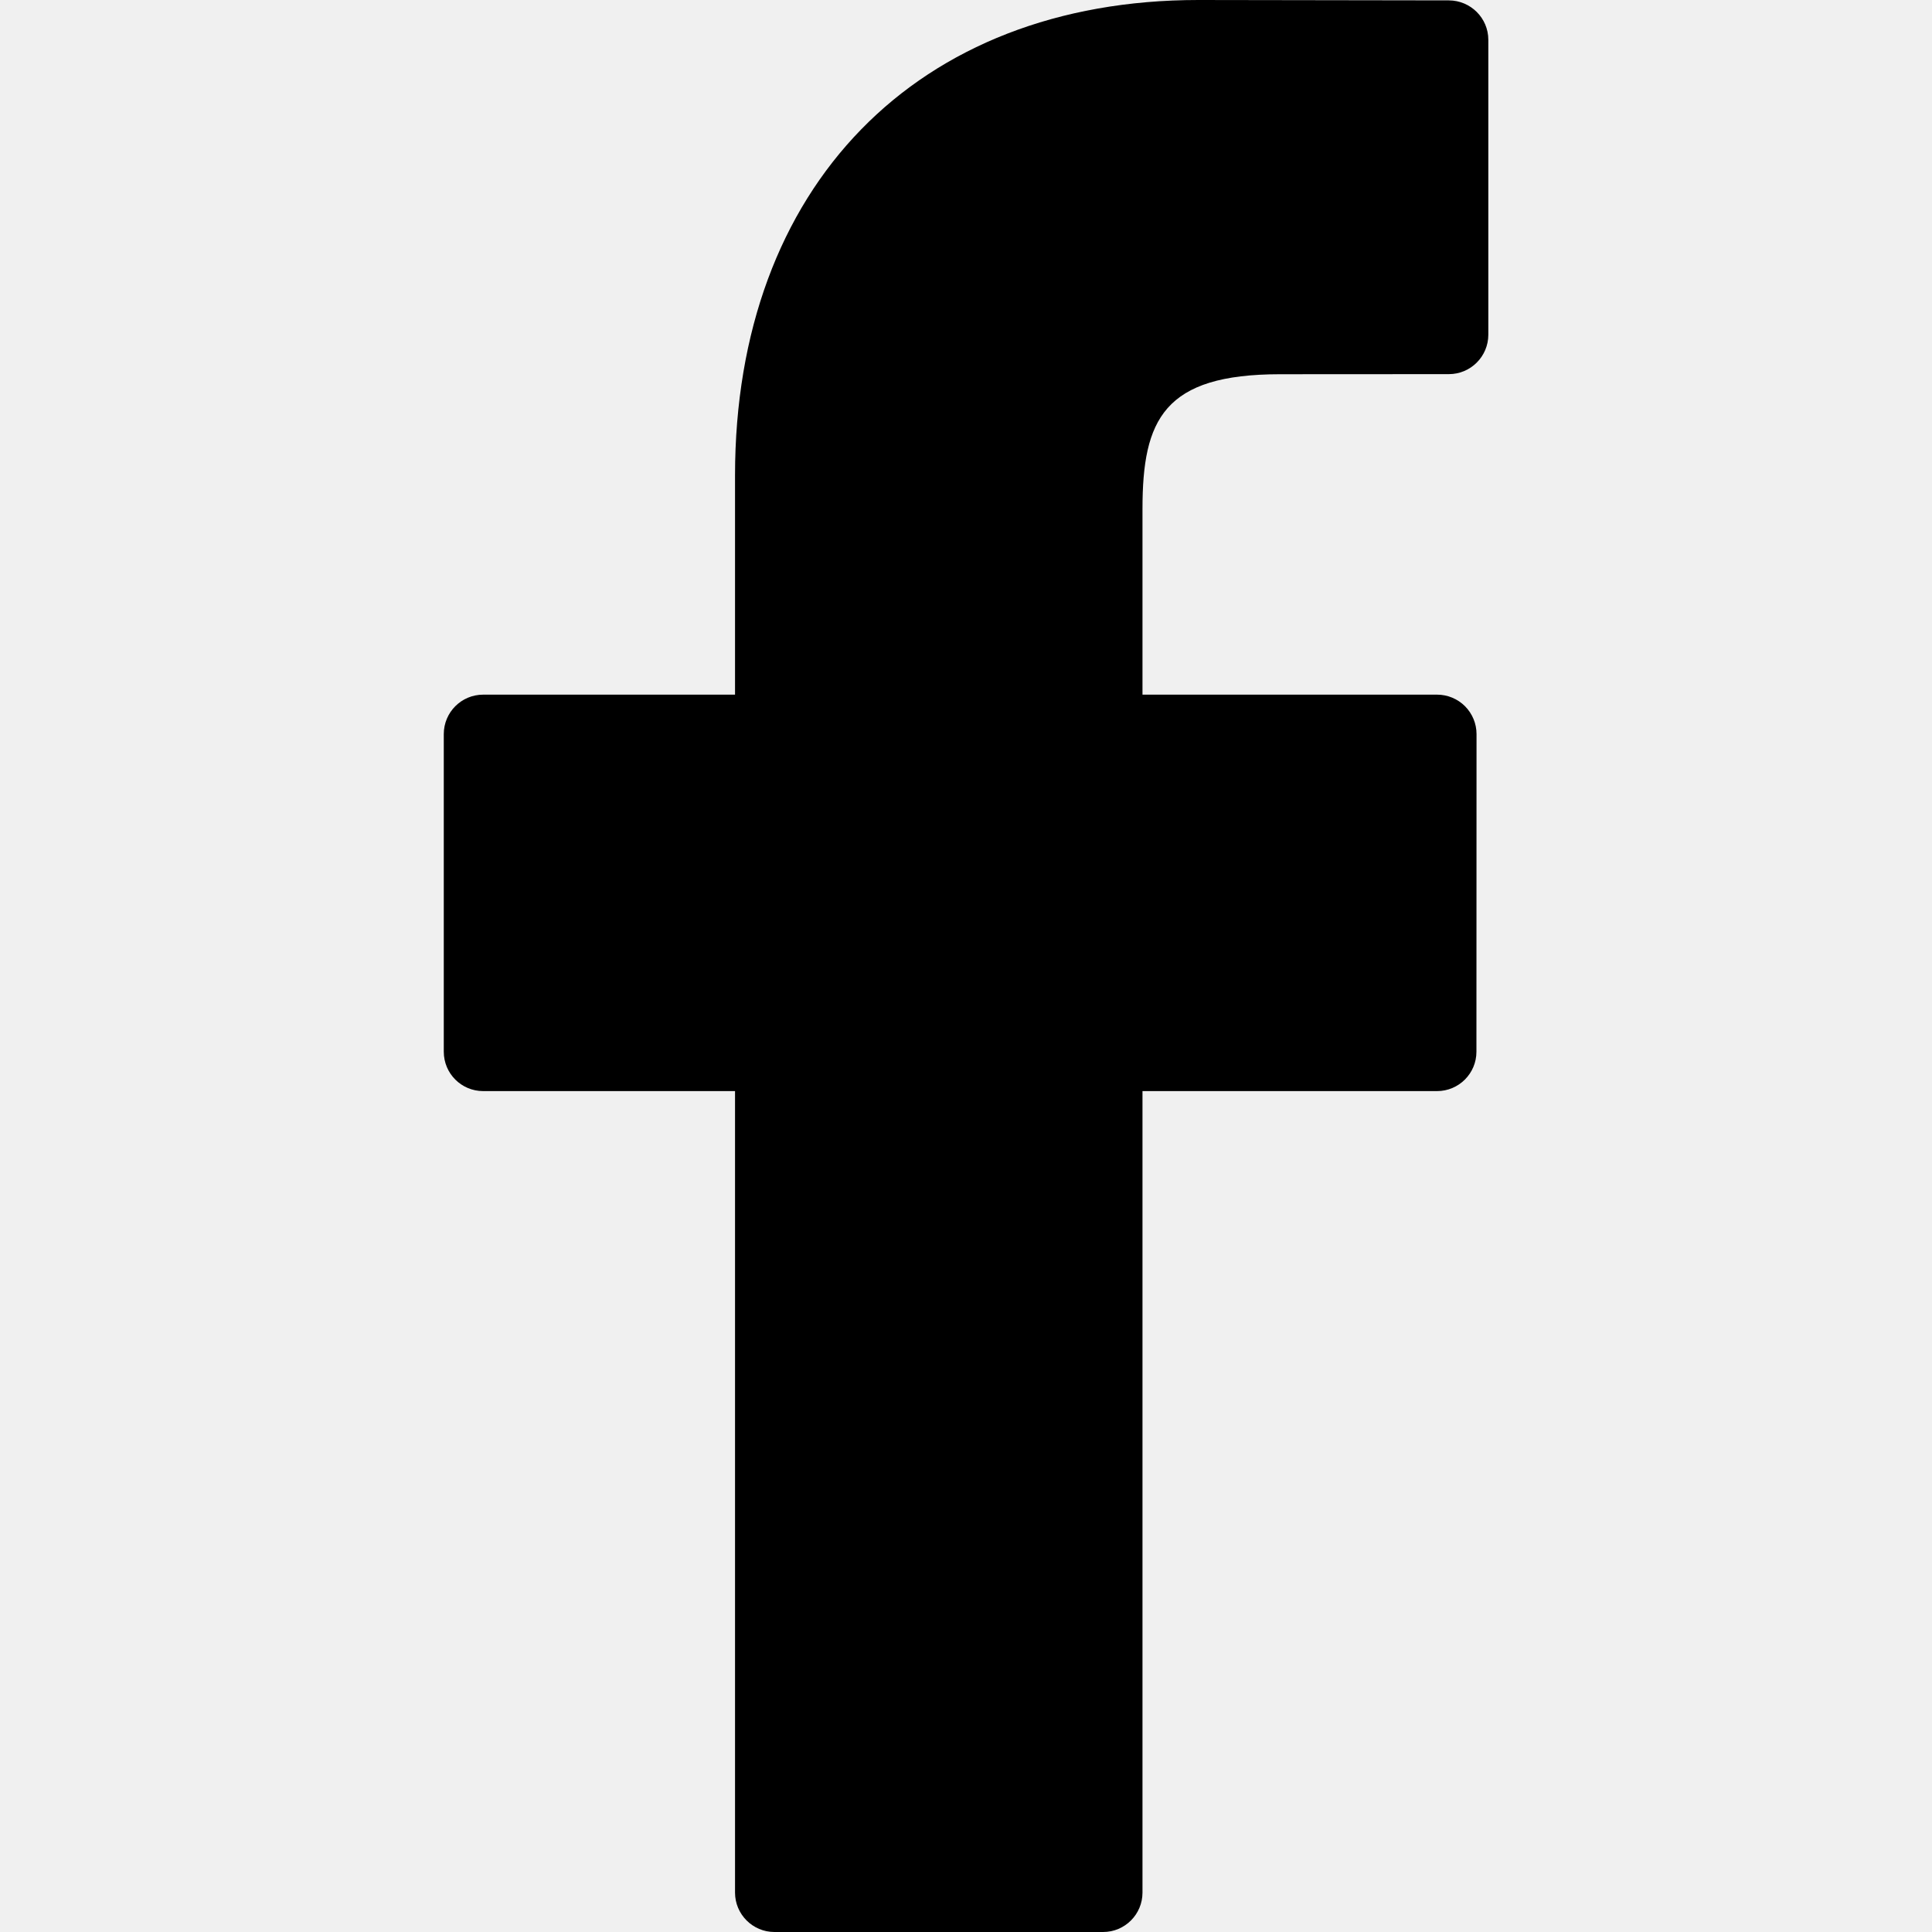
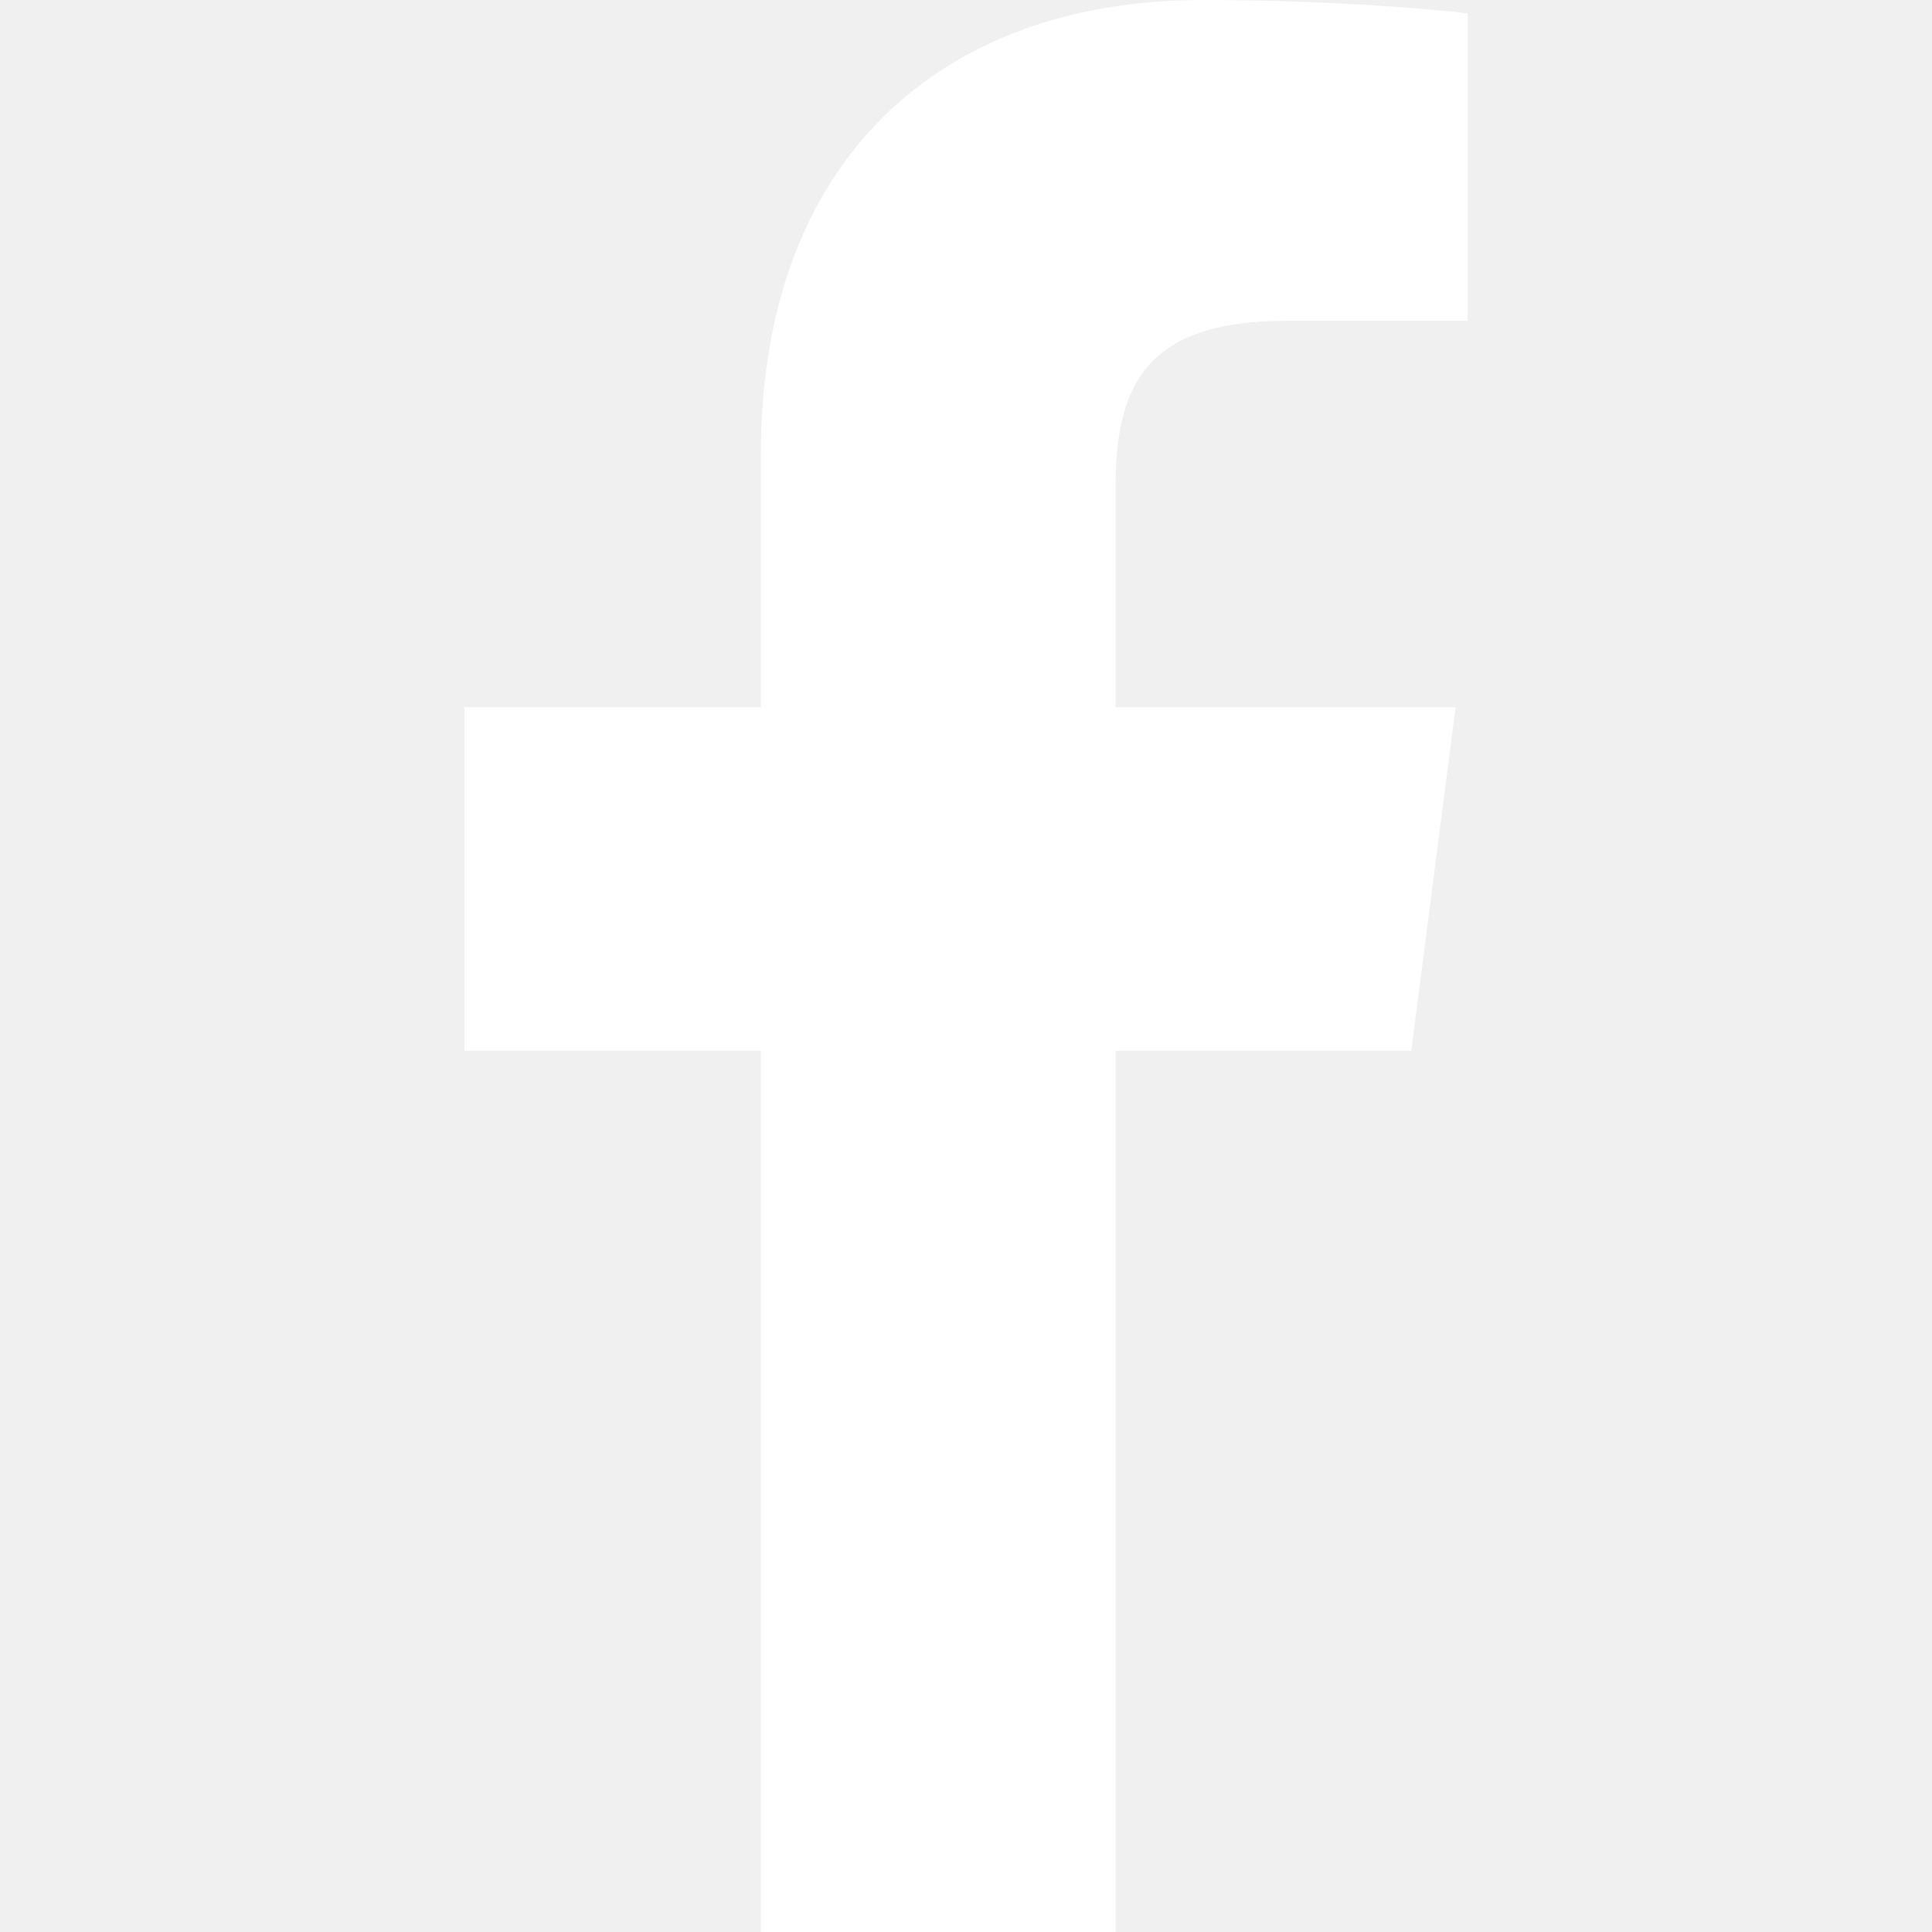
- <svg xmlns="http://www.w3.org/2000/svg" width="20" height="20" viewBox="0 0 20 20" fill="none">
-   <g clip-path="url(#clip0)">
-     <path d="M14.999 0.004L12.406 0C9.492 0 7.609 1.932 7.609 4.922V7.191H5.002C4.776 7.191 4.594 7.374 4.594 7.599V10.887C4.594 11.113 4.776 11.295 5.002 11.295H7.609V19.592C7.609 19.817 7.792 20 8.017 20H11.419C11.645 20 11.827 19.817 11.827 19.592V11.295H14.876C15.101 11.295 15.284 11.113 15.284 10.887L15.285 7.599C15.285 7.491 15.242 7.388 15.166 7.311C15.089 7.234 14.985 7.191 14.877 7.191H11.827V5.268C11.827 4.343 12.047 3.874 13.252 3.874L14.999 3.873C15.224 3.873 15.407 3.69 15.407 3.465V0.412C15.407 0.187 15.224 0.005 14.999 0.004Z" fill="black" />
-   </g>
-   <defs>
-     <clipPath id="clip0">
-       <rect width="20" height="20" fill="white" />
-     </clipPath>
-   </defs>
+ <svg xmlns="http://www.w3.org/2000/svg" width="17" height="17" viewBox="0 0 17 17" fill="none">
+   <path d="M9.816 17V9.246H12.418L12.808 6.223H9.816V4.294C9.816 3.419 10.058 2.823 11.314 2.823L12.914 2.822V0.118C12.637 0.082 11.688 0 10.583 0C8.275 0 6.695 1.408 6.695 3.994V6.223H4.086V9.246H6.695V17H9.816Z" fill="white" />
</svg>
